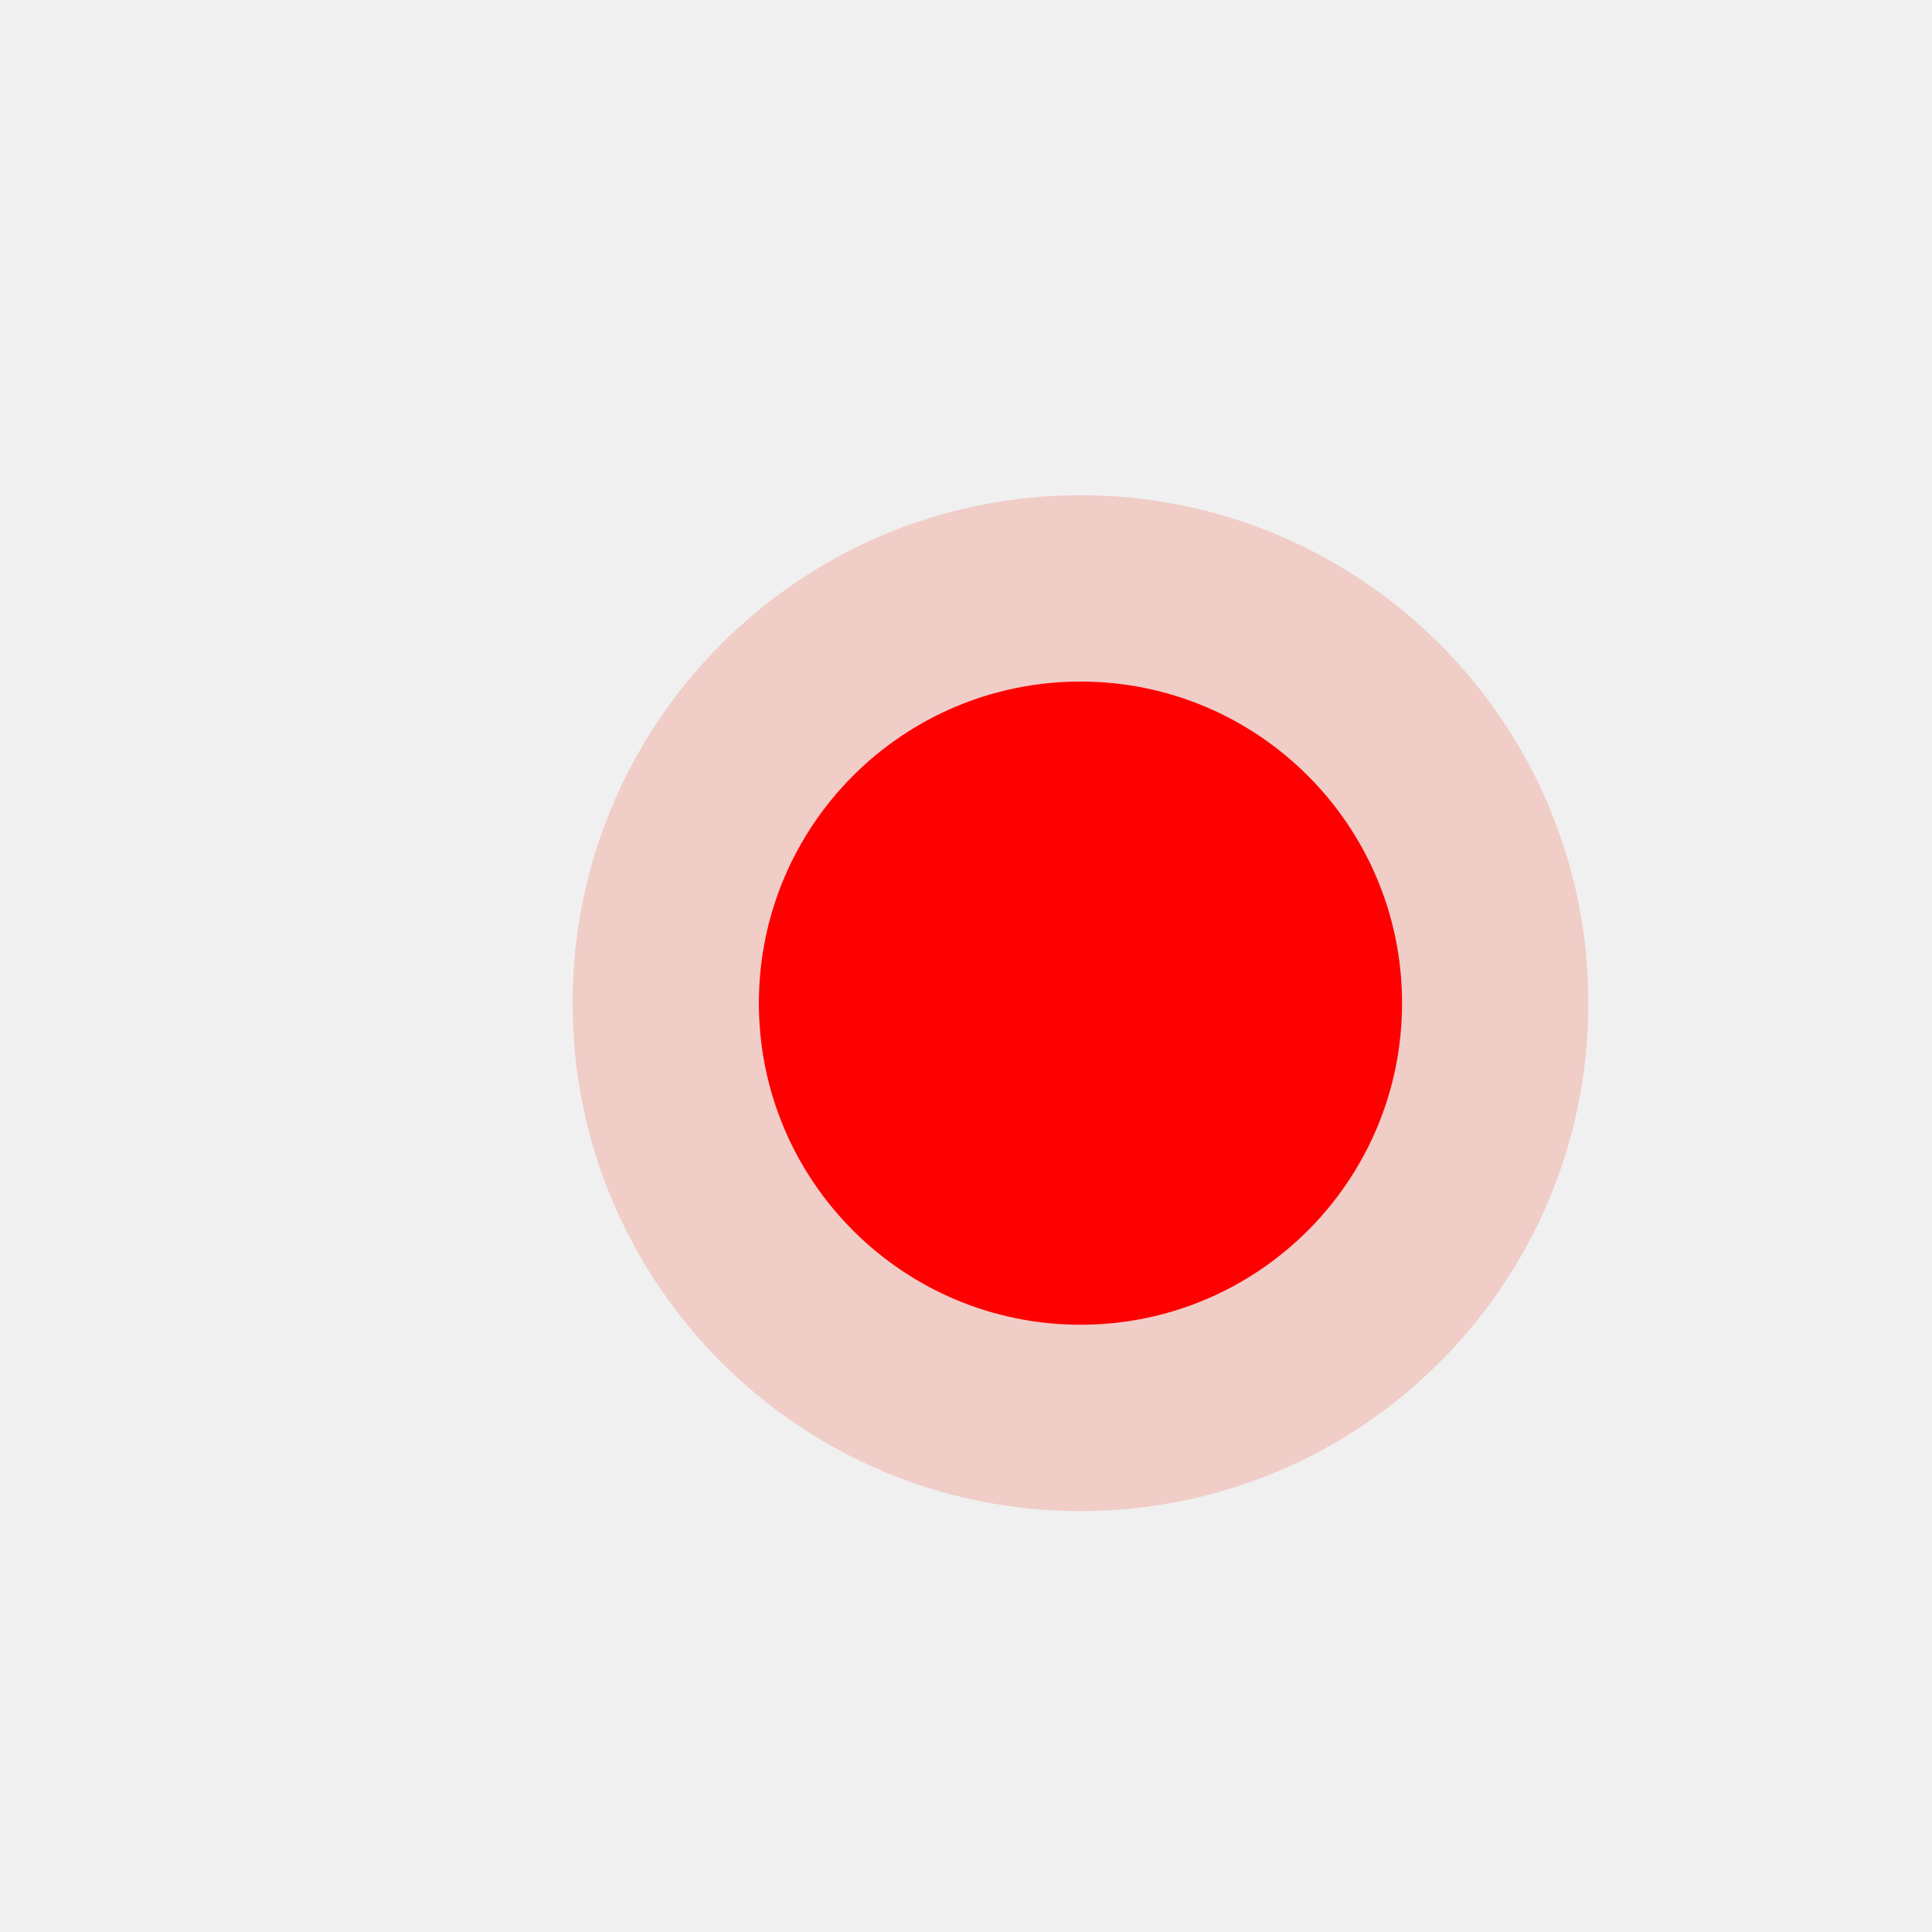
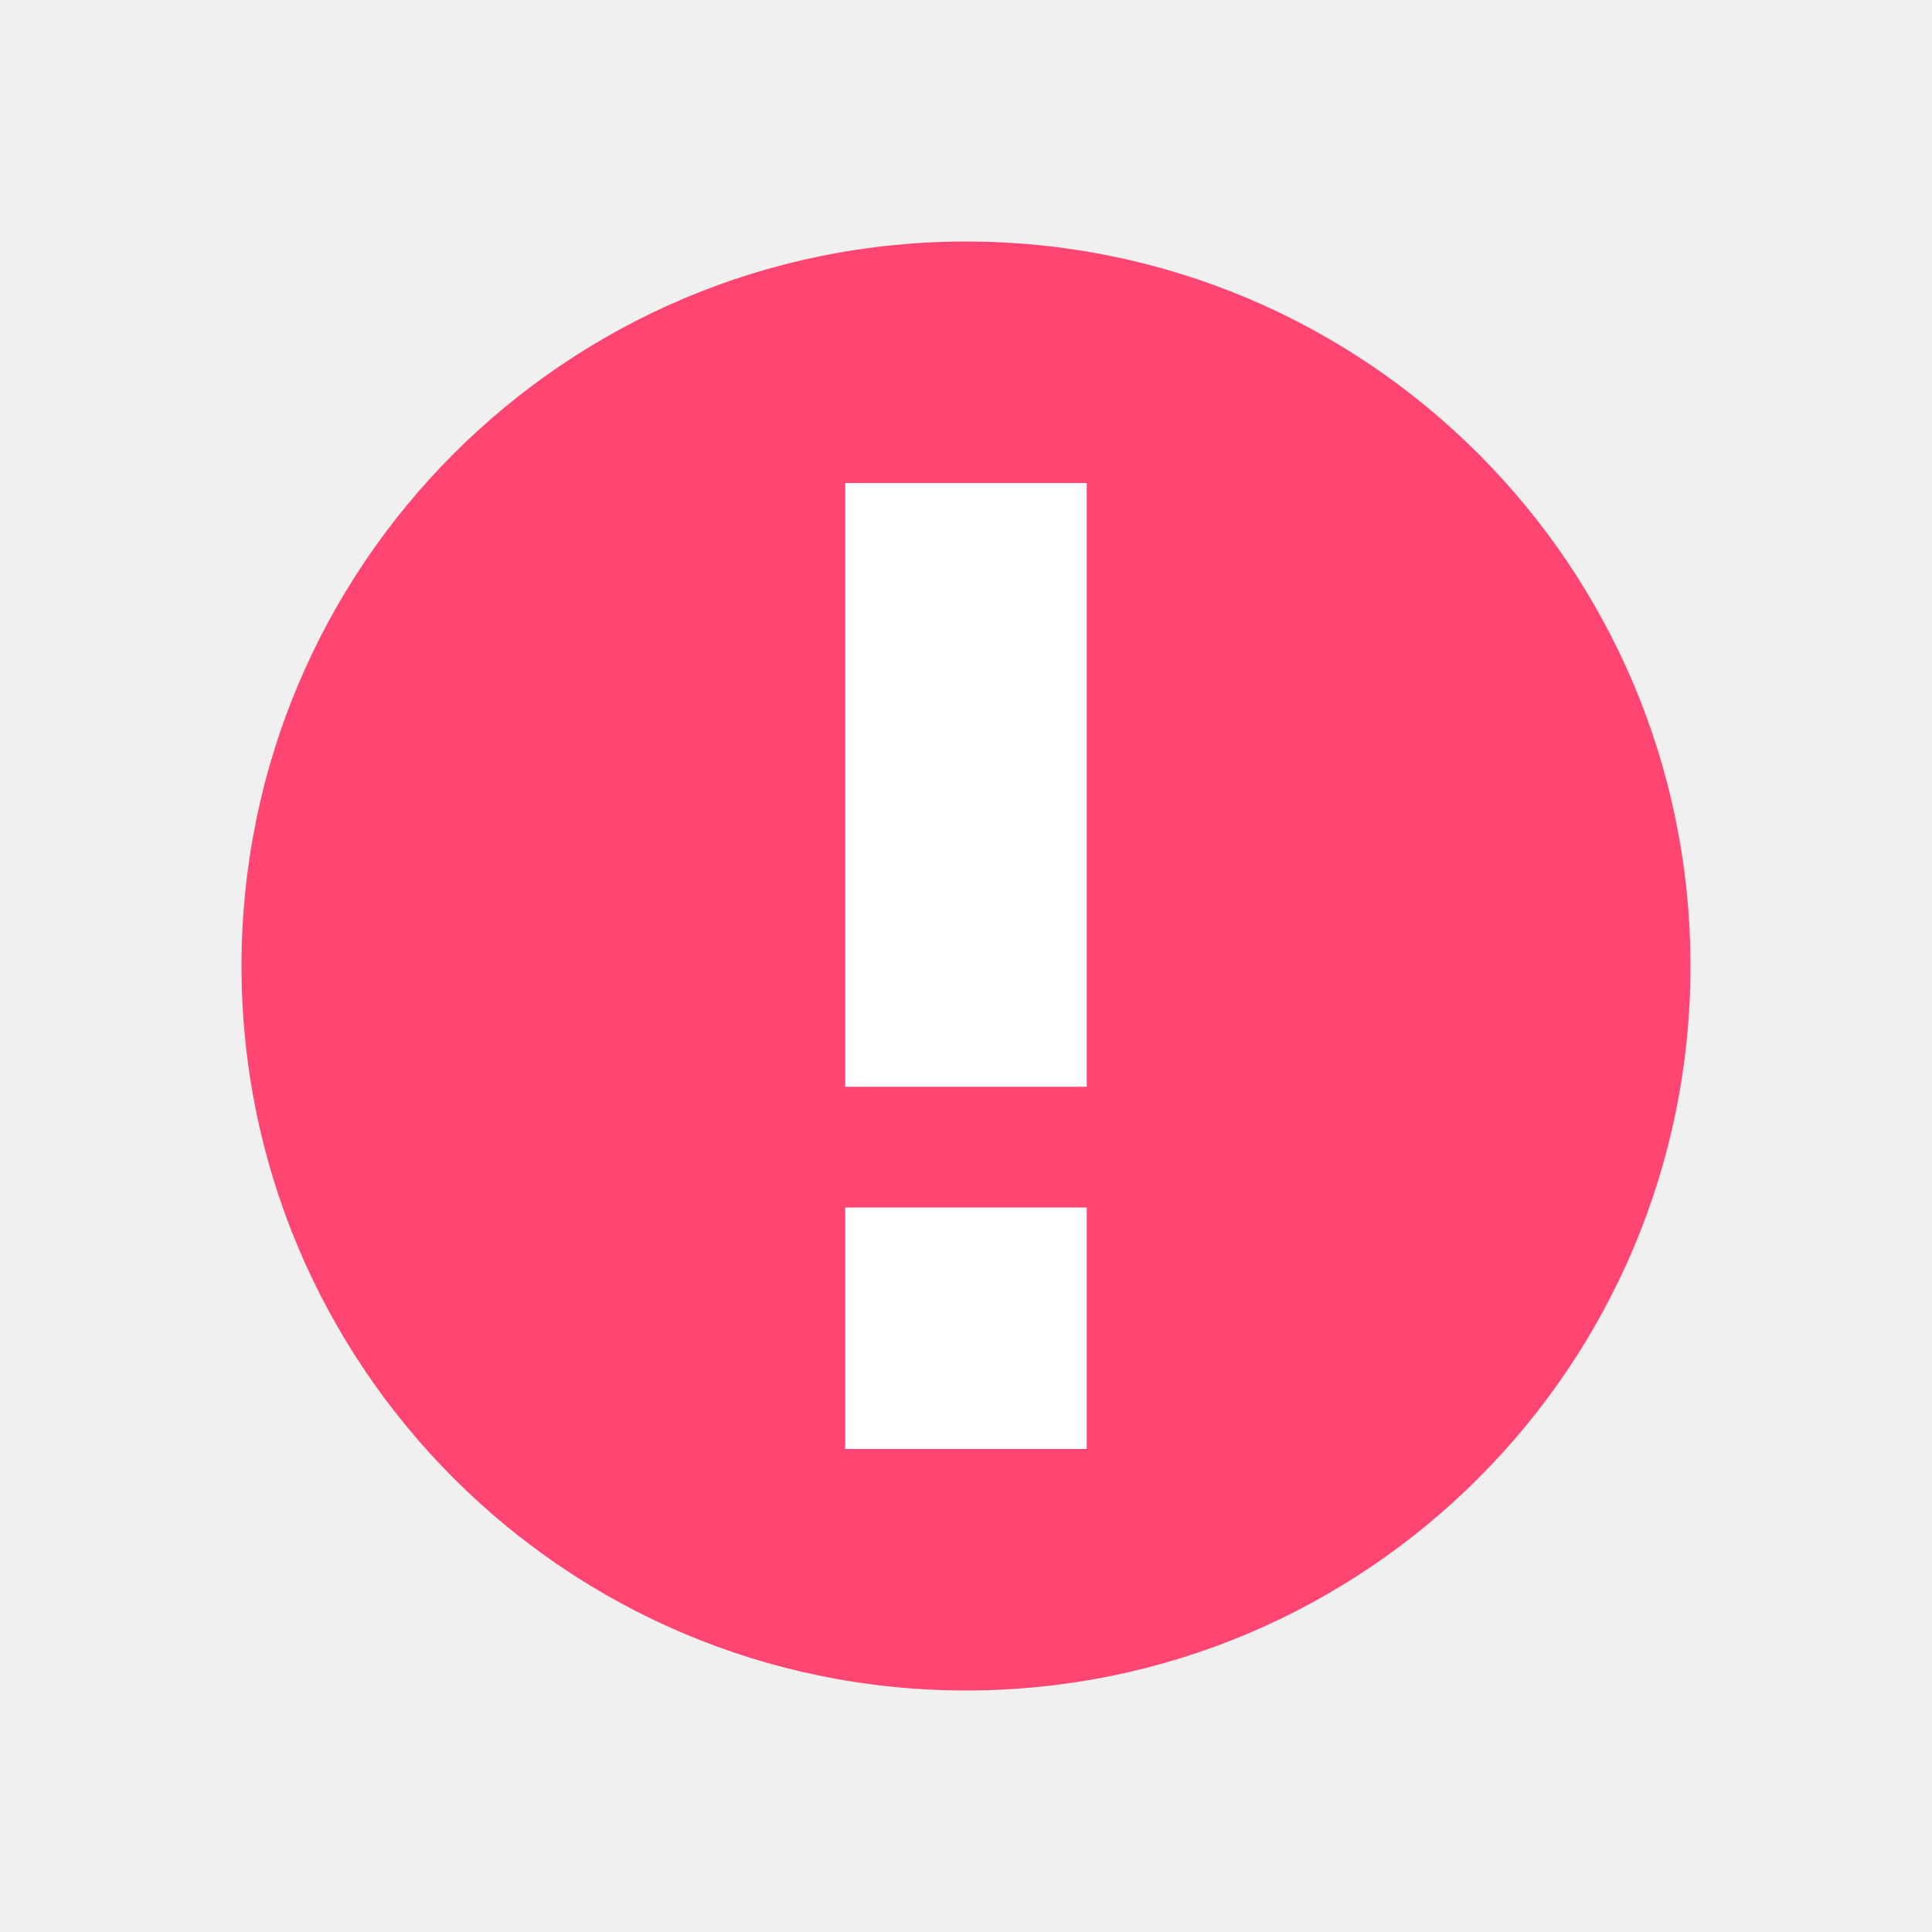
- <svg xmlns="http://www.w3.org/2000/svg" t="1573728838084" class="icon" viewBox="0 0 1265 1024" version="1.1" p-id="2058" width="24" height="24">
-   <path d="M374.894 536.327c0 0.004 0 0.018 0 0.023 0 183.665 148.891 332.559 332.559 332.559 183.665 0 332.559-148.891 332.559-332.559 0-0.005 0-0.019 0-0.023 0-0.003 0-0.017 0-0.022 0-183.665-148.891-332.559-332.559-332.559-183.665 0-332.559 148.891-332.559 332.559 0 0.005 0 0.019 0 0.023z" fill="#f1cdc8" p-id="2059" />
-   <path d="M496.886 536.327c0 116.292 94.271 210.564 210.564 210.564s210.564-94.271 210.564-210.564c0 0 0 0 0 0 0-116.292-94.271-210.564-210.564-210.564-116.292 0-210.564 94.271-210.564 210.564 0 0 0 0 0 0z" fill="#FF0000" p-id="2060" />
+ <svg xmlns="http://www.w3.org/2000/svg" width="16" height="16" viewBox="0 0 16 16" fill="none">
+   <path fill-rule="evenodd" clip-rule="evenodd" d="M8 14C11.314 14 14 11.314 14 8C14 4.686 11.314 2 8 2C4.686 2 2 4.686 2 8C2 11.314 4.686 14 8 14Z" fill="white" />
+   <path fill-rule="evenodd" clip-rule="evenodd" d="M8 14C11.314 14 14 11.314 14 8C14 4.686 11.314 2 8 2C4.686 2 2 4.686 2 8C2 11.314 4.686 14 8 14ZM9 4H7V9H9V4ZM9 10H7V12H9V10Z" fill="#FF4672" />
</svg>
